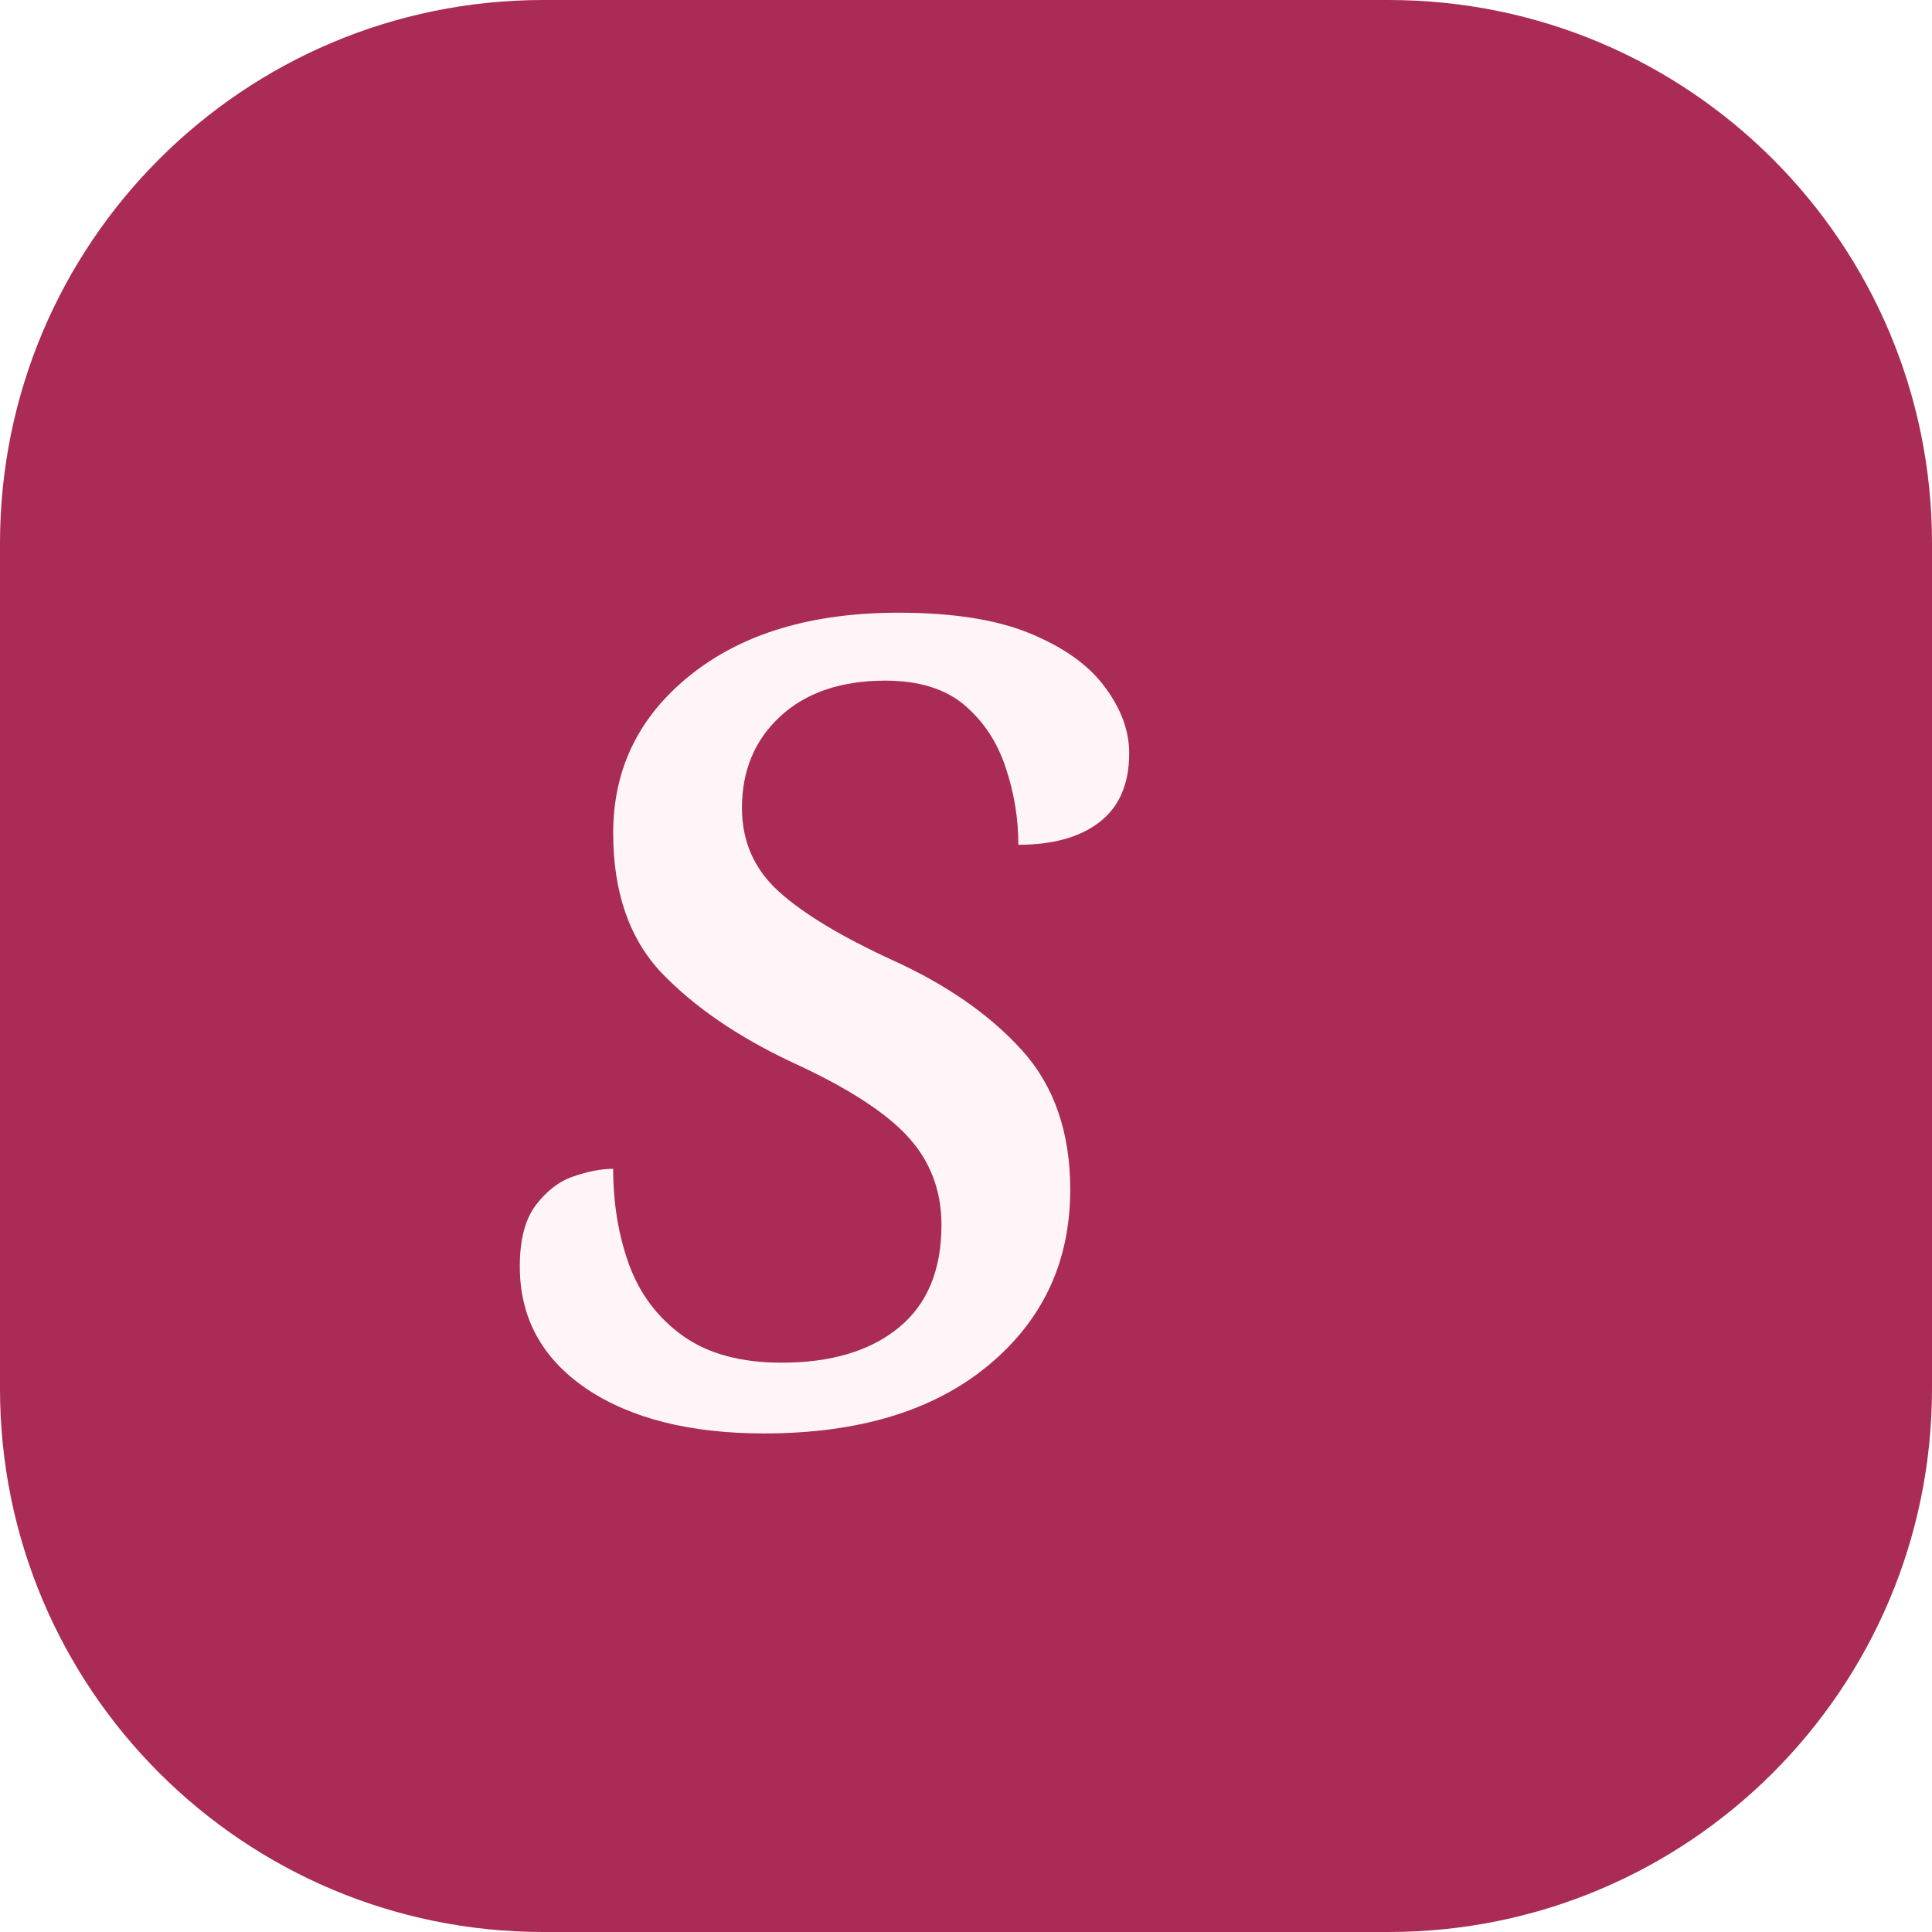
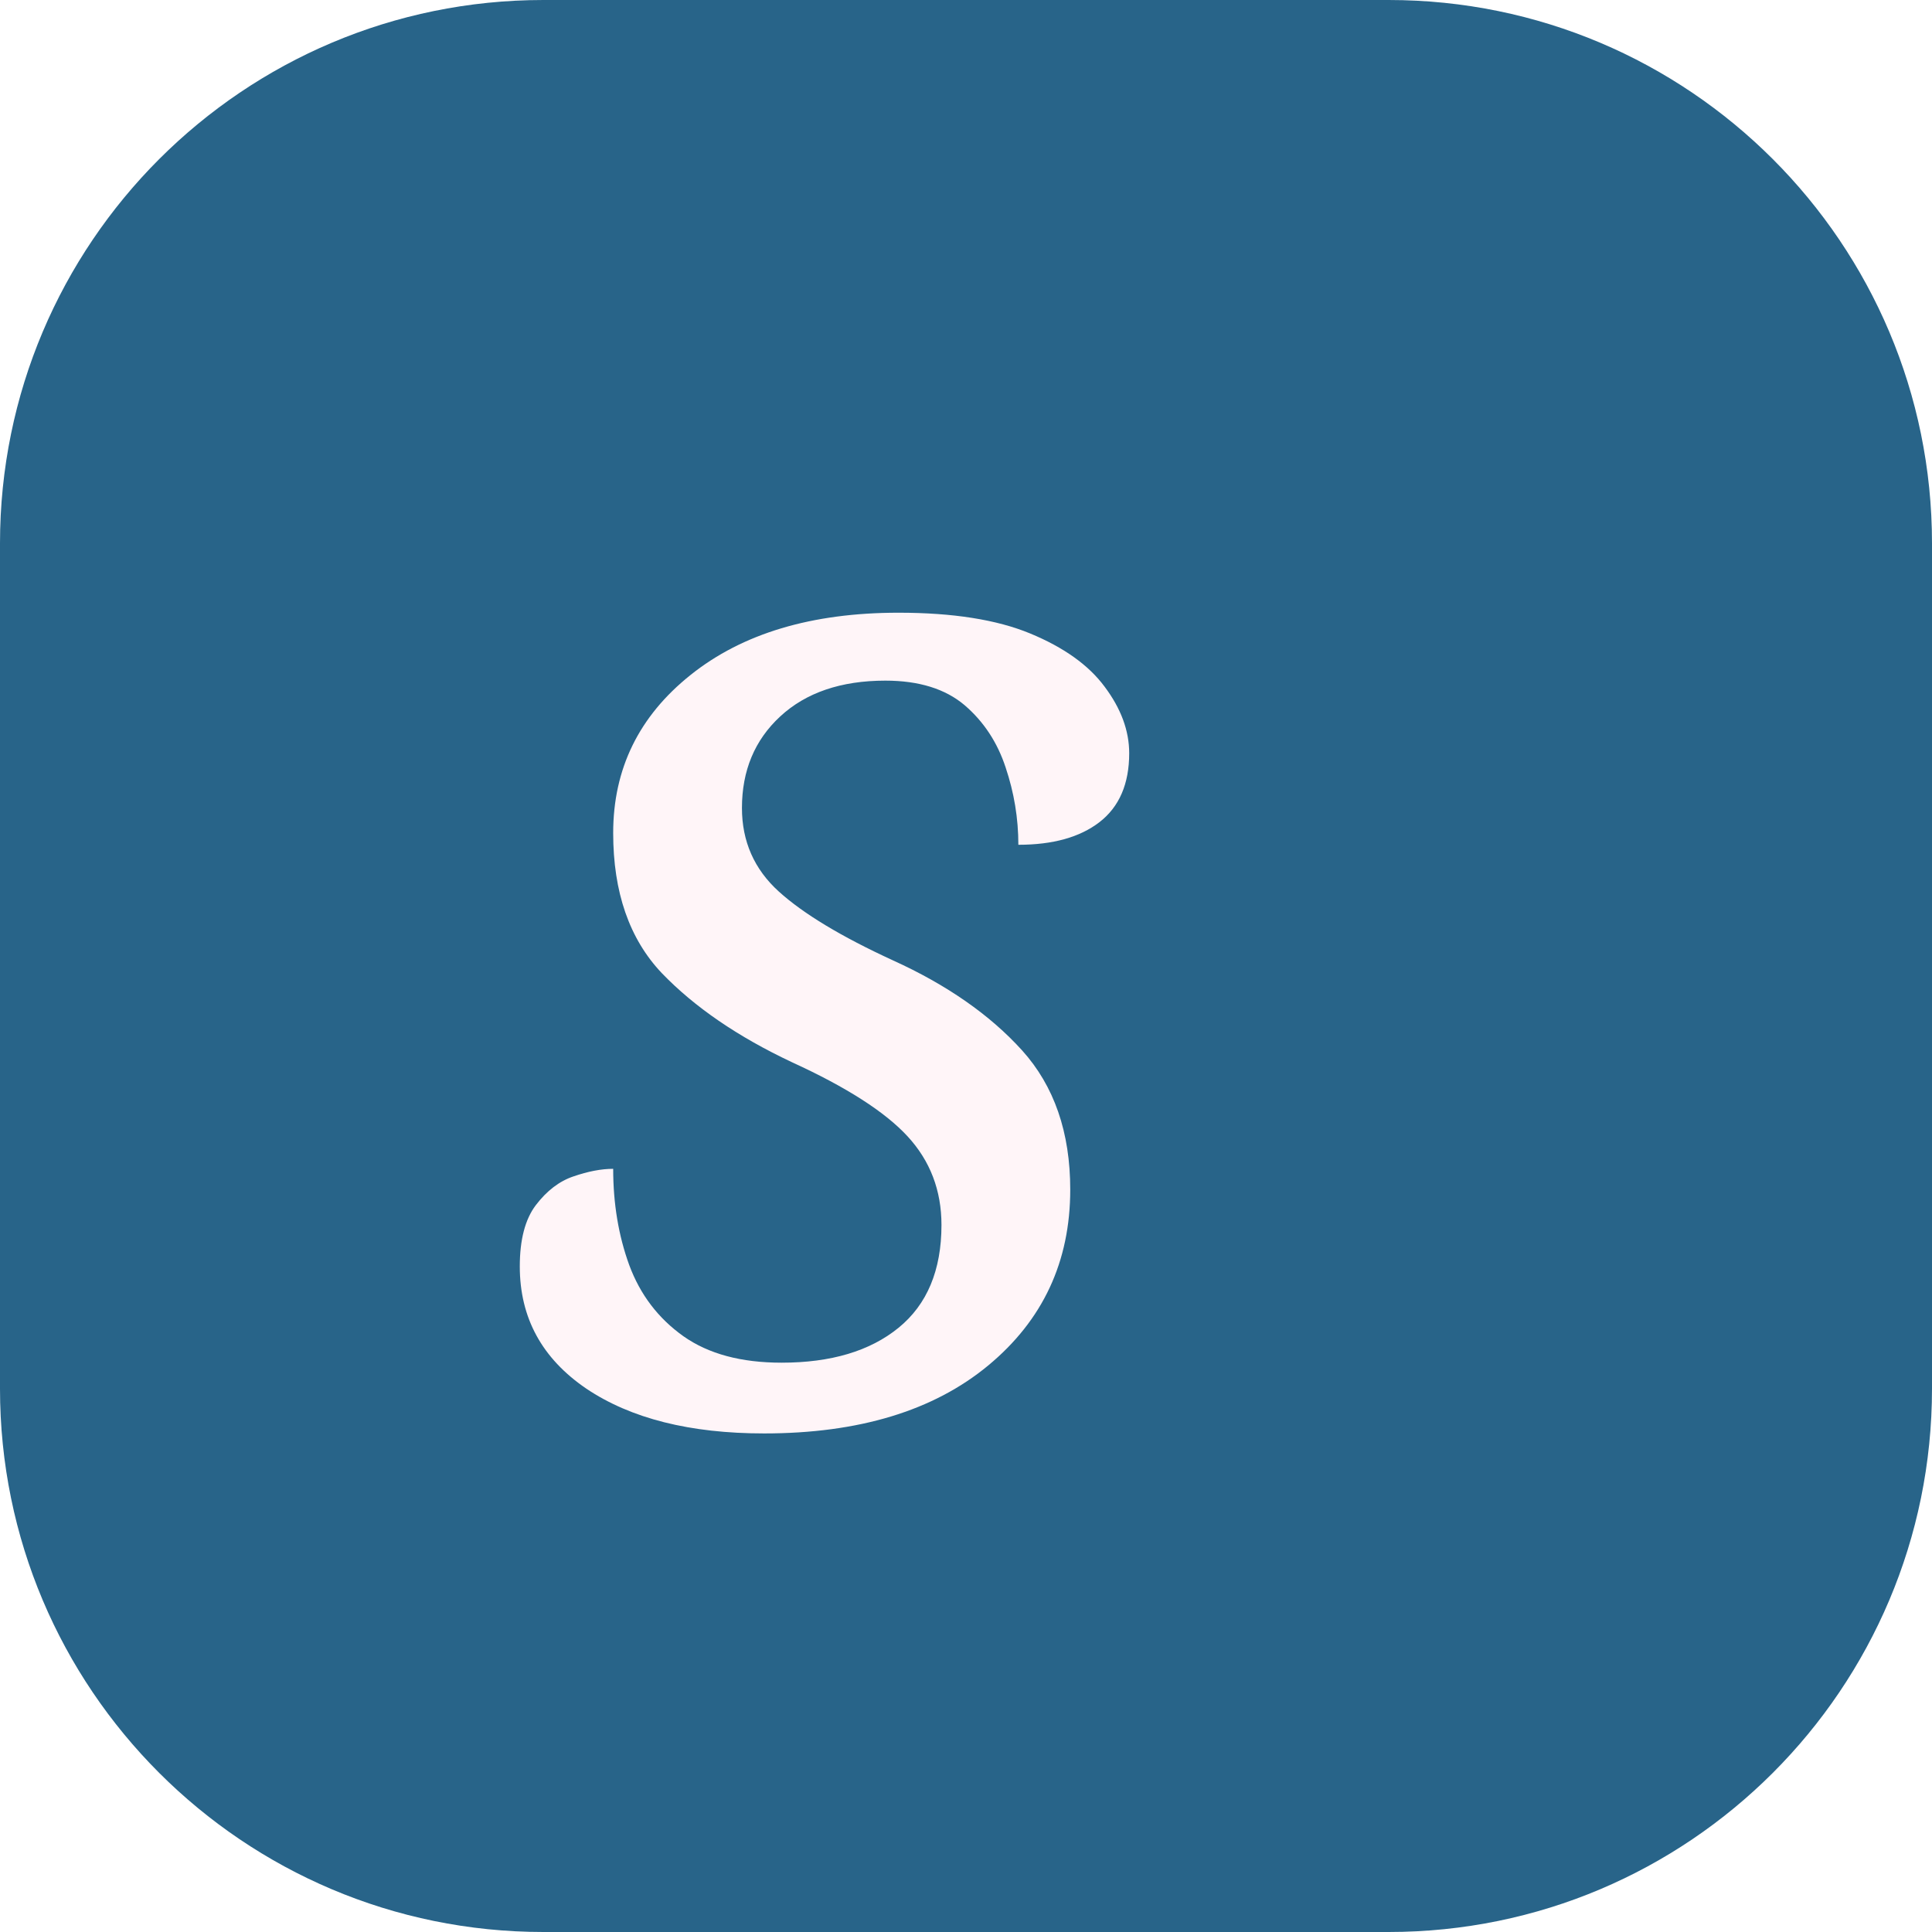
<svg xmlns="http://www.w3.org/2000/svg" viewBox="0 0 64 64">
-   <rect width="64" height="64" rx="18" fill="#a92b56" />
+   <rect width="64" height="64" rx="18" fill="#286489" />
  <text x="16" y="47" font-size="49" font-family="Georgia" font-style="italic" fill="#fff5f8">s</text>
</svg>
